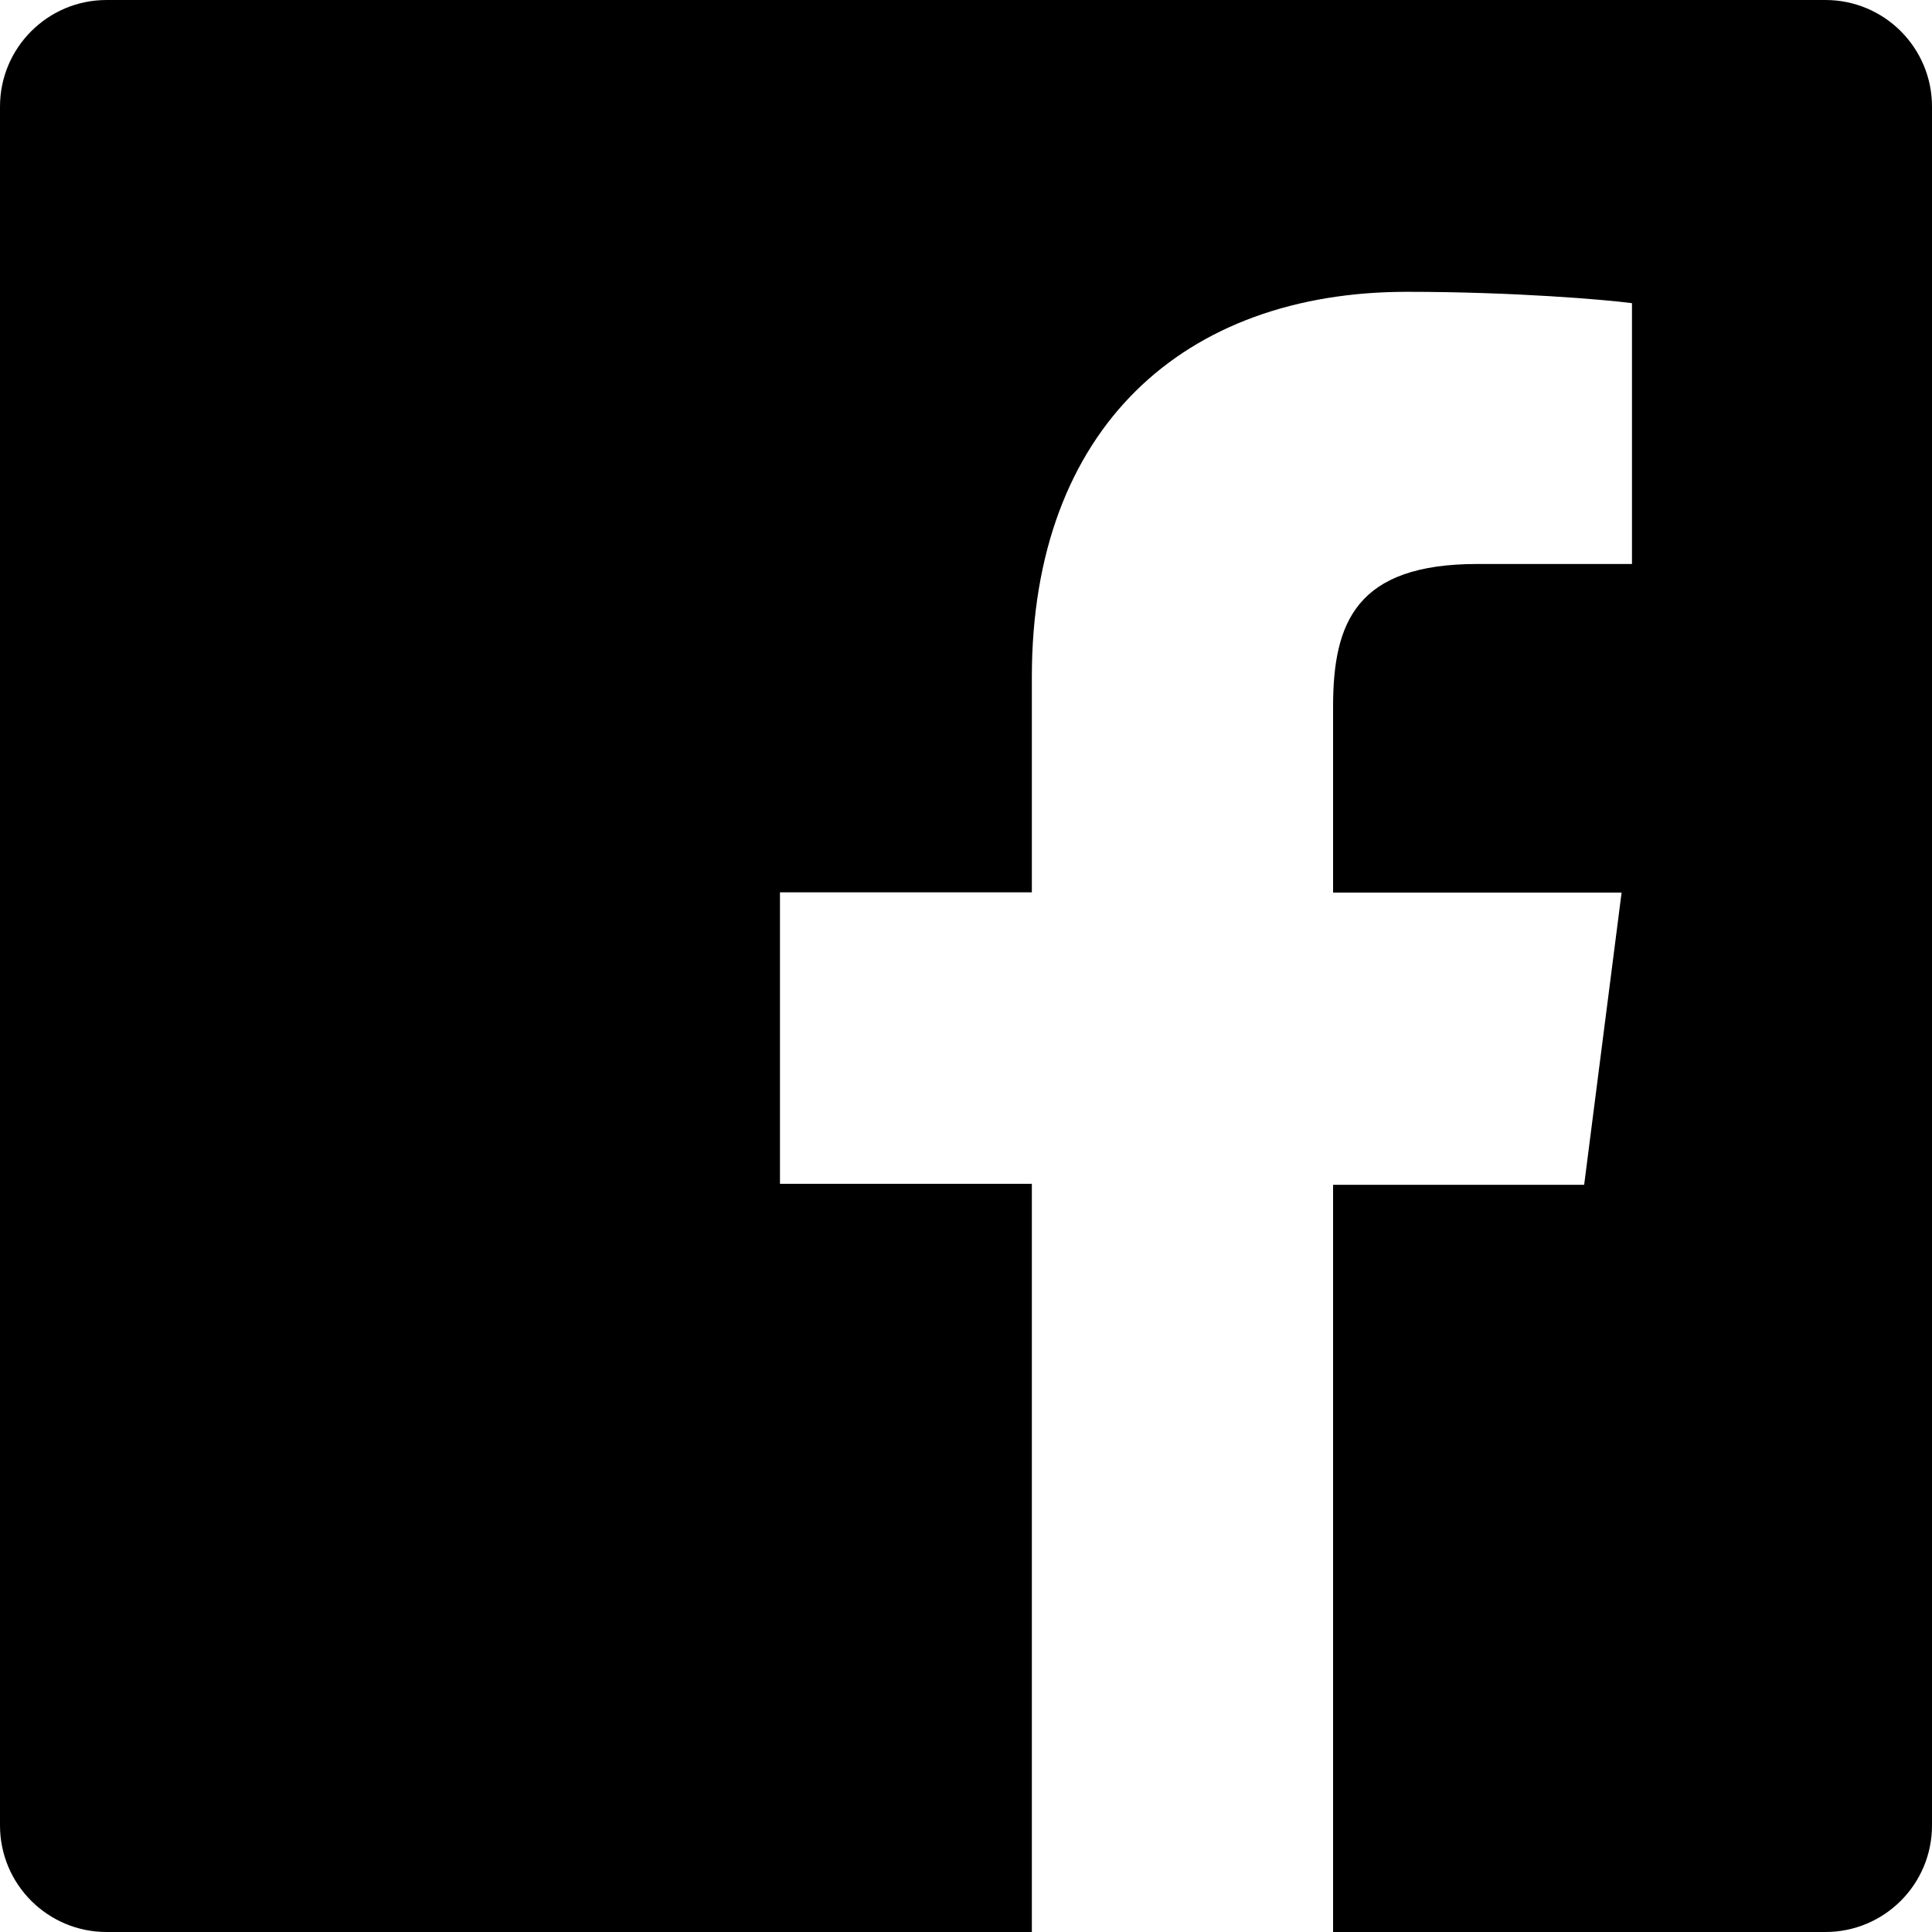
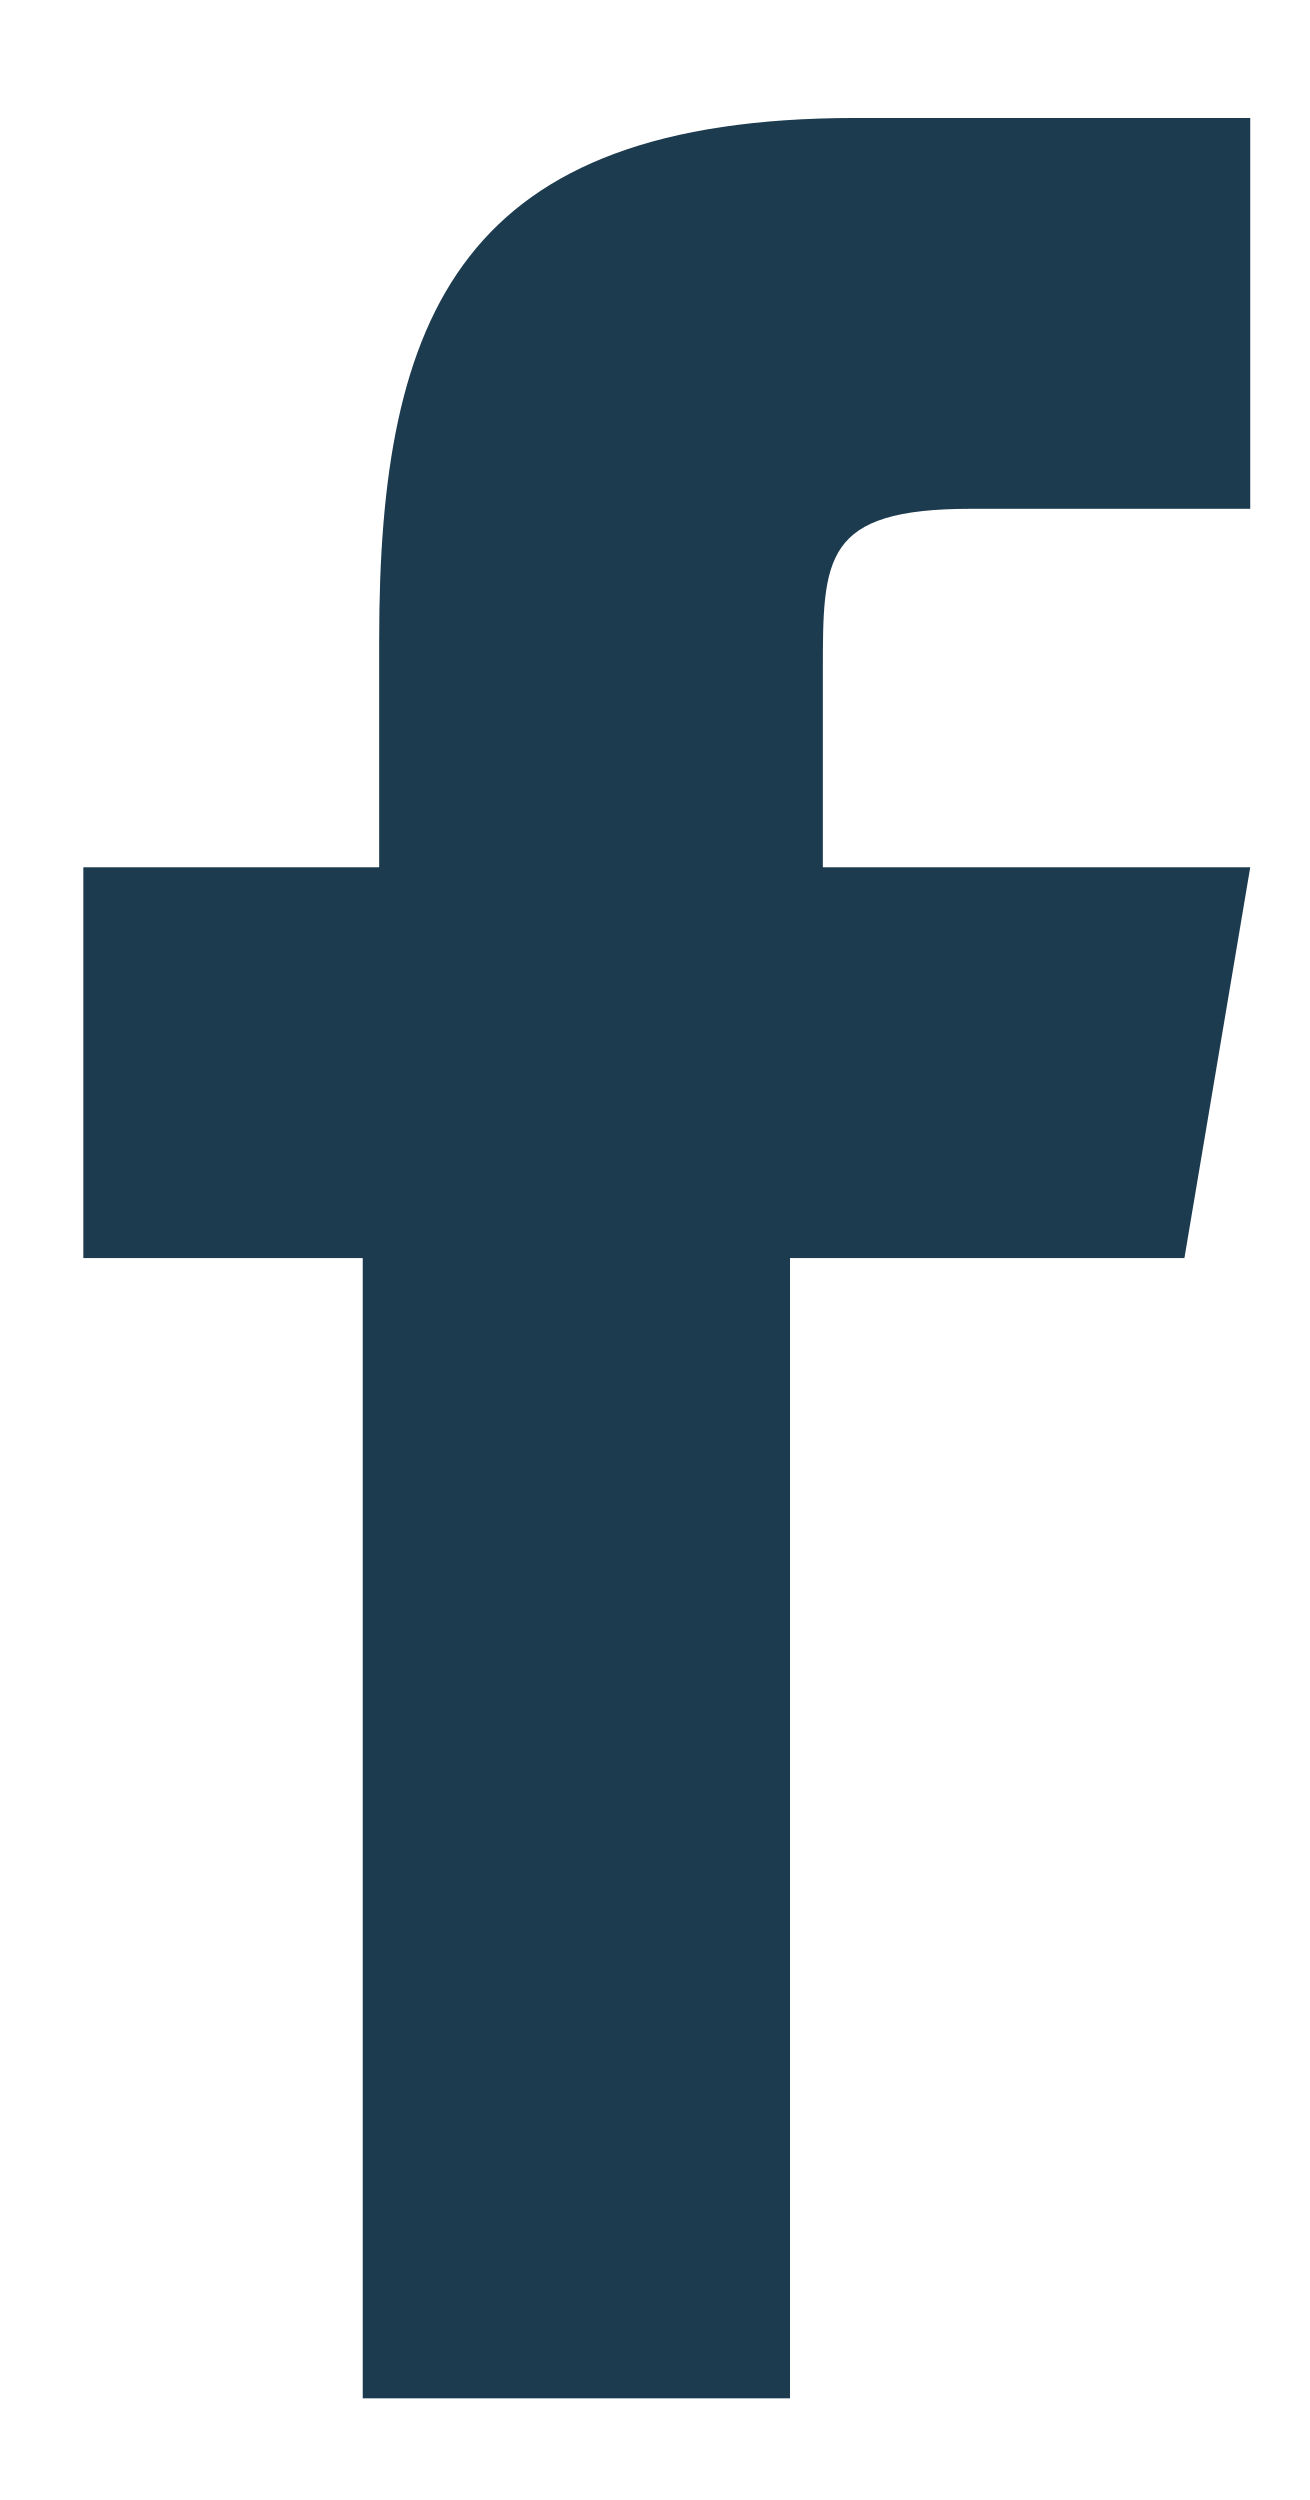
- <svg xmlns="http://www.w3.org/2000/svg" role="img" viewBox="0 0 24 24">
-   <path d="M22.676 0H1.324C.593 0 0 .593 0 1.324v21.352C0 23.408.593 24 1.324 24h11.494v-9.294H9.689v-3.621h3.129V8.41c0-3.099 1.894-4.785 4.659-4.785 1.325 0 2.464.097 2.796.141v3.24h-1.921c-1.5 0-1.792.721-1.792 1.771v2.311h3.584l-.465 3.63H16.56V24h6.115c.733 0 1.325-.592 1.325-1.324V1.324C24 .593 23.408 0 22.676 0" />
+ <svg xmlns="http://www.w3.org/2000/svg" width="11" height="21" viewBox="0 0 11 21" fill="none">
+   <path d="M9.949 10.568H6.636V20.146H3.047V10.568H0.7V7.285H3.185V5.369C3.185 2.632 3.875 0.991 7.189 0.991H10.502V4.274H8.155C6.912 4.274 6.912 4.685 6.912 5.643V7.285H10.502L9.949 10.568Z" fill="#1D3B4F" />
</svg>
